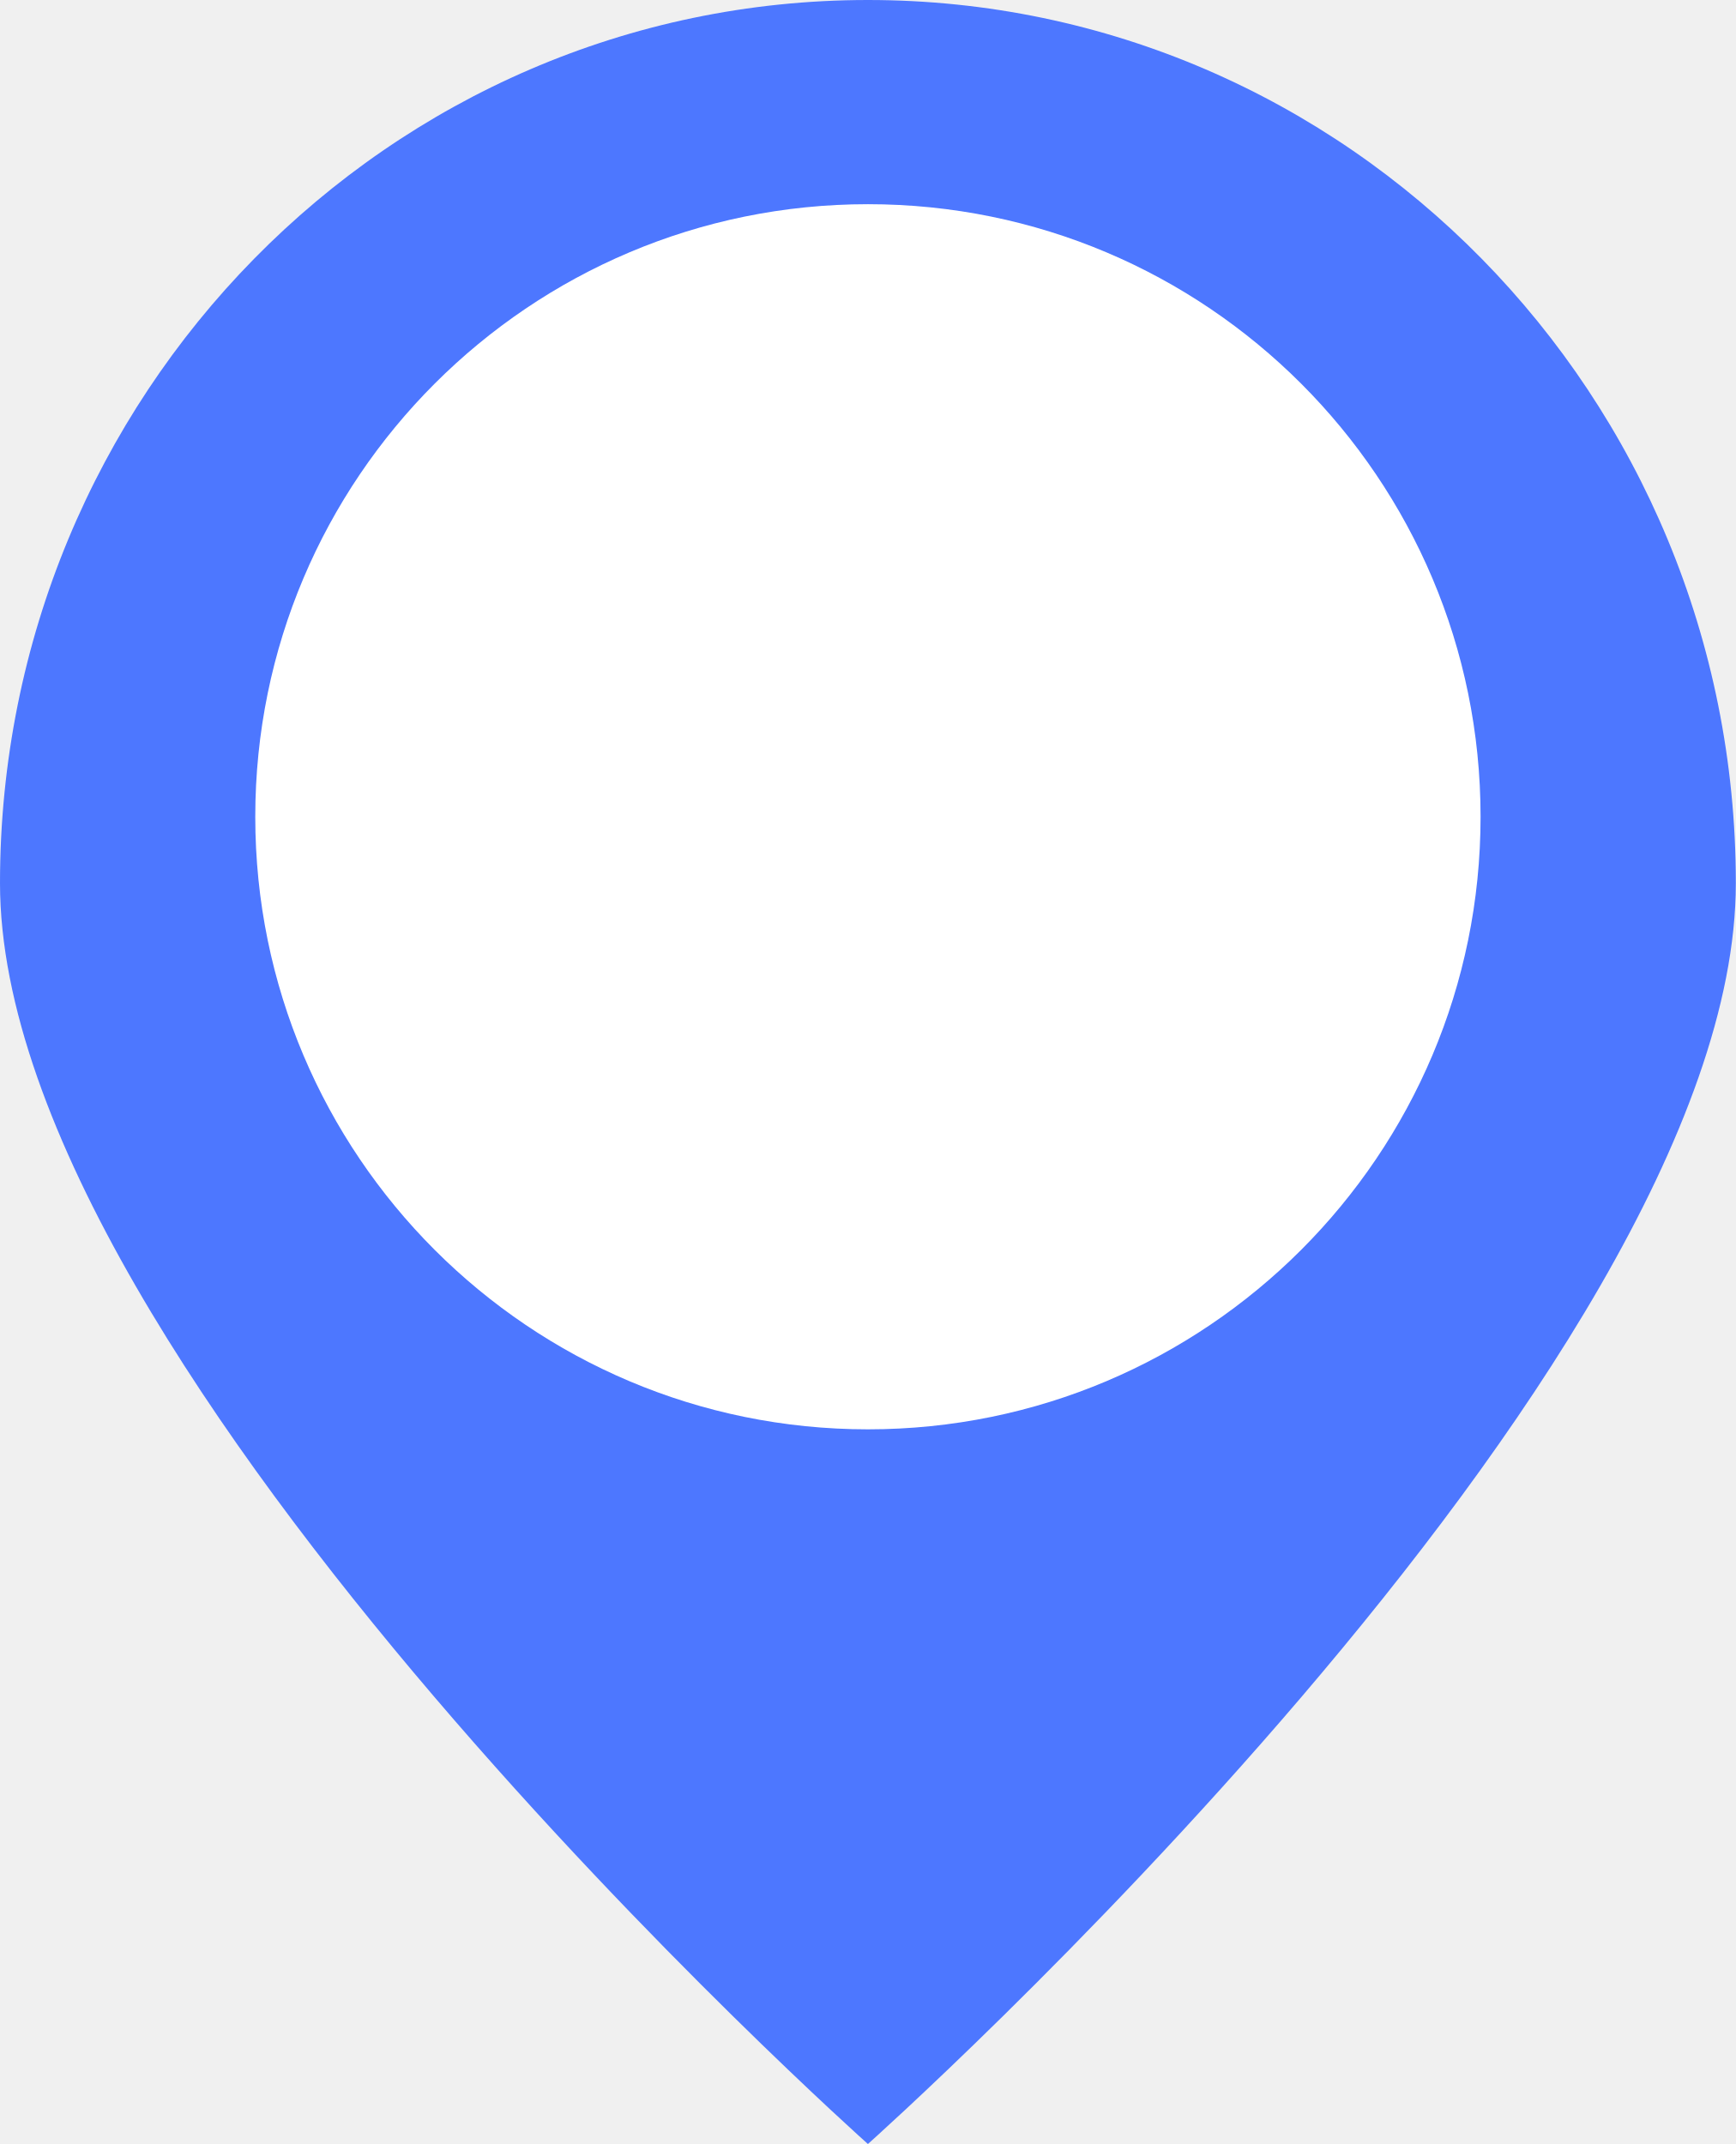
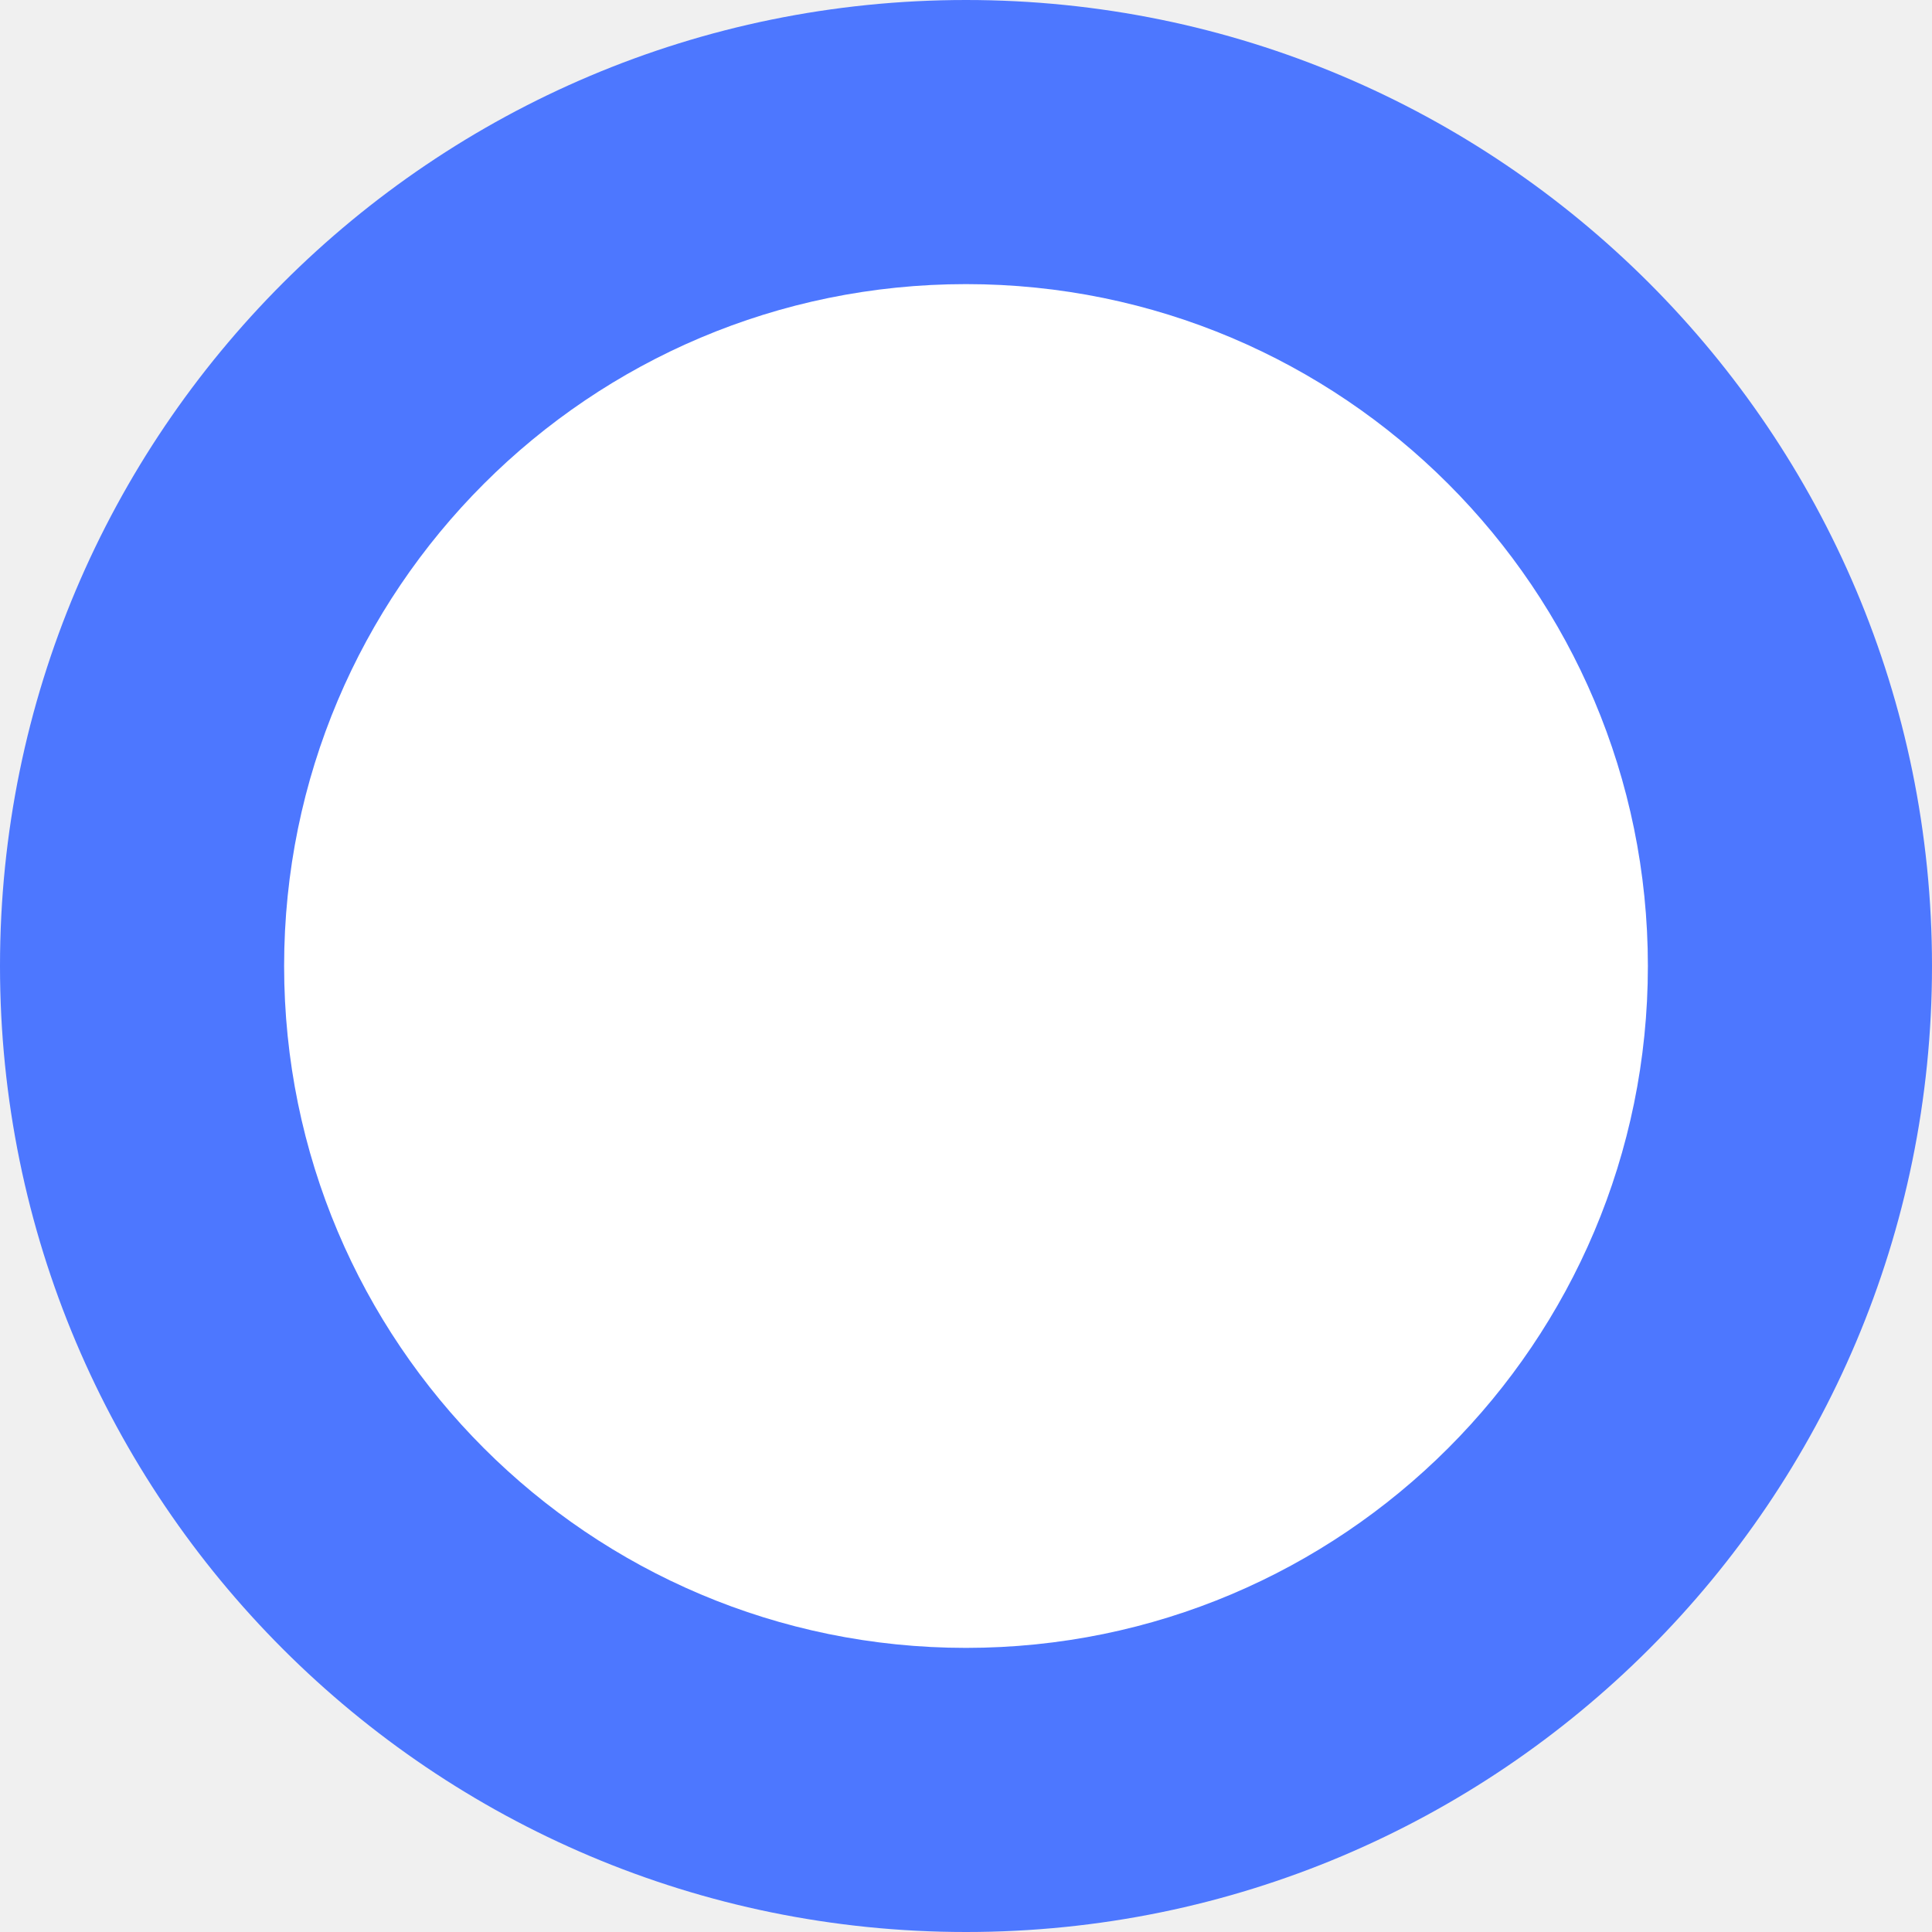
- <svg xmlns="http://www.w3.org/2000/svg" width="34" height="42" viewBox="0 0 34 42" fill="#4D77FF">
-   <path fill-rule="evenodd" clip-rule="evenodd" d="M17 42C17 42 34 26.855 34 17.3C34 7.746 26.389 0 17 0C7.611 0 0 7.746 0 17.3C0 26.855 17 42 17 42Z" fill="inherit" />
-   <circle cx="17" cy="16" r="12" fill="white" />
+ <svg xmlns="http://www.w3.org/2000/svg" width="34" height="34" viewBox="0 0 34 34" fill="none">
+   <circle cx="17" cy="17" r="17" fill="#4D77FF" />
+   <circle cx="17" cy="17" r="12" fill="white" />
</svg>
